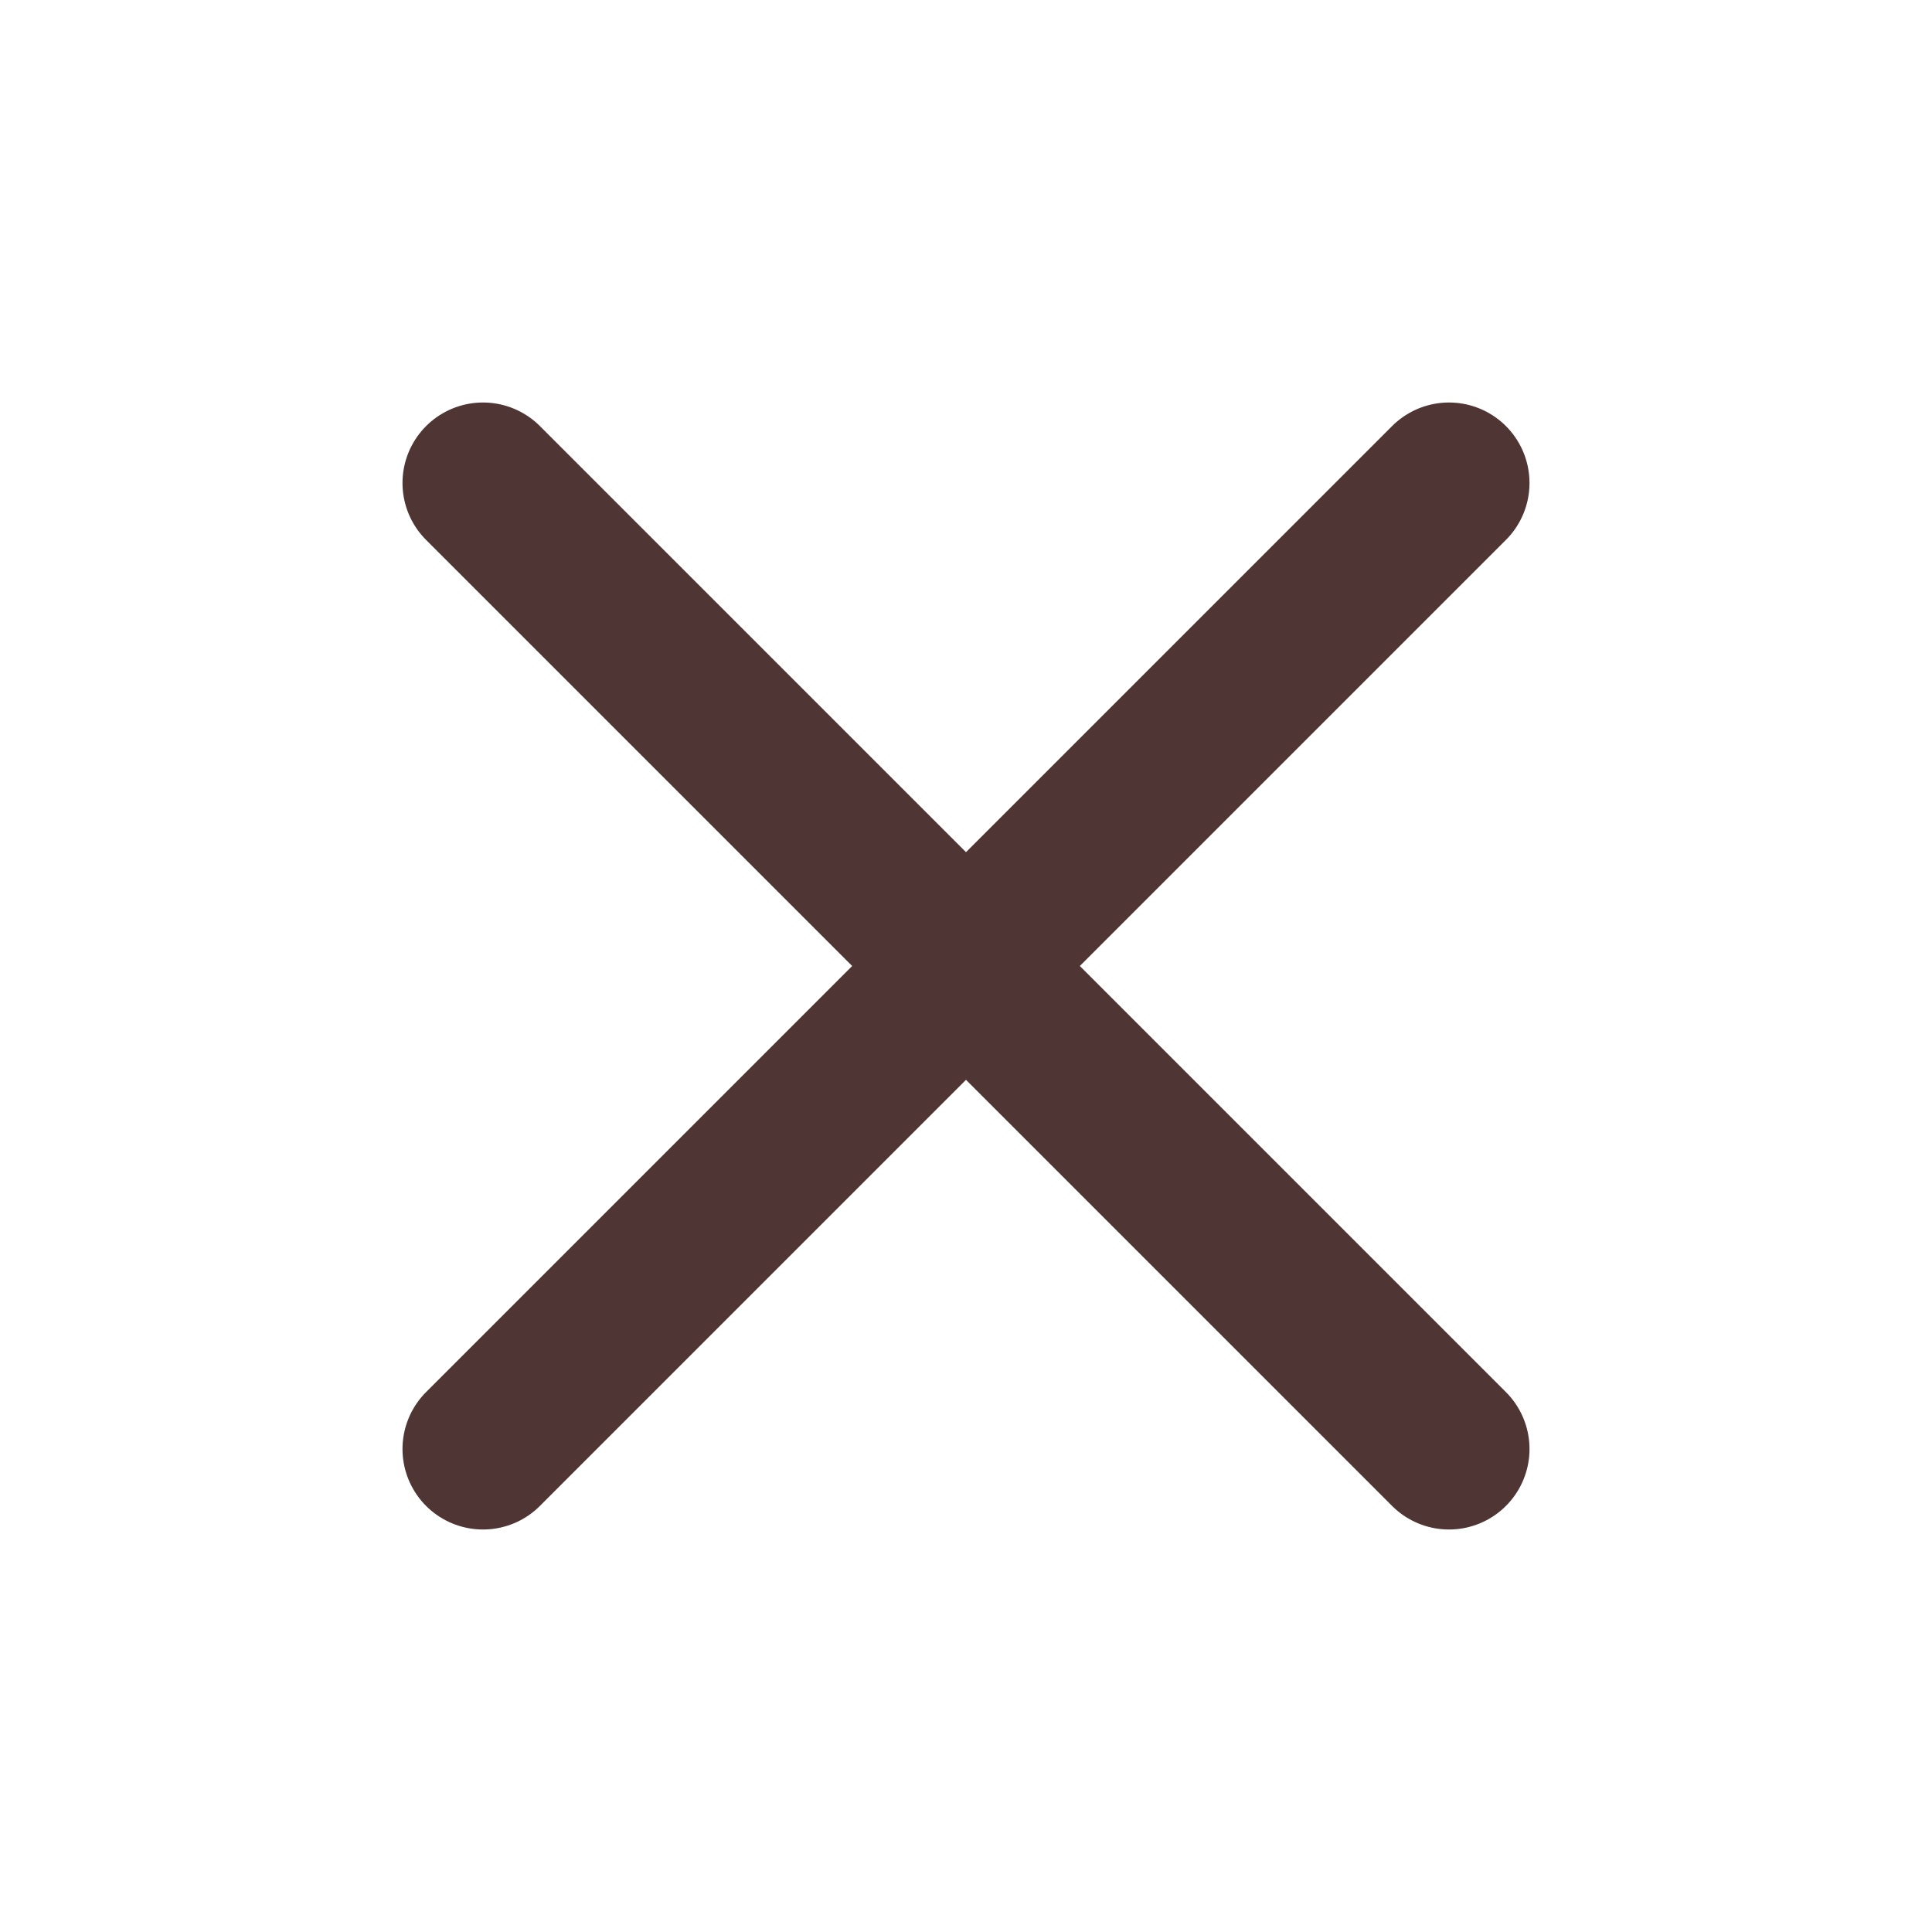
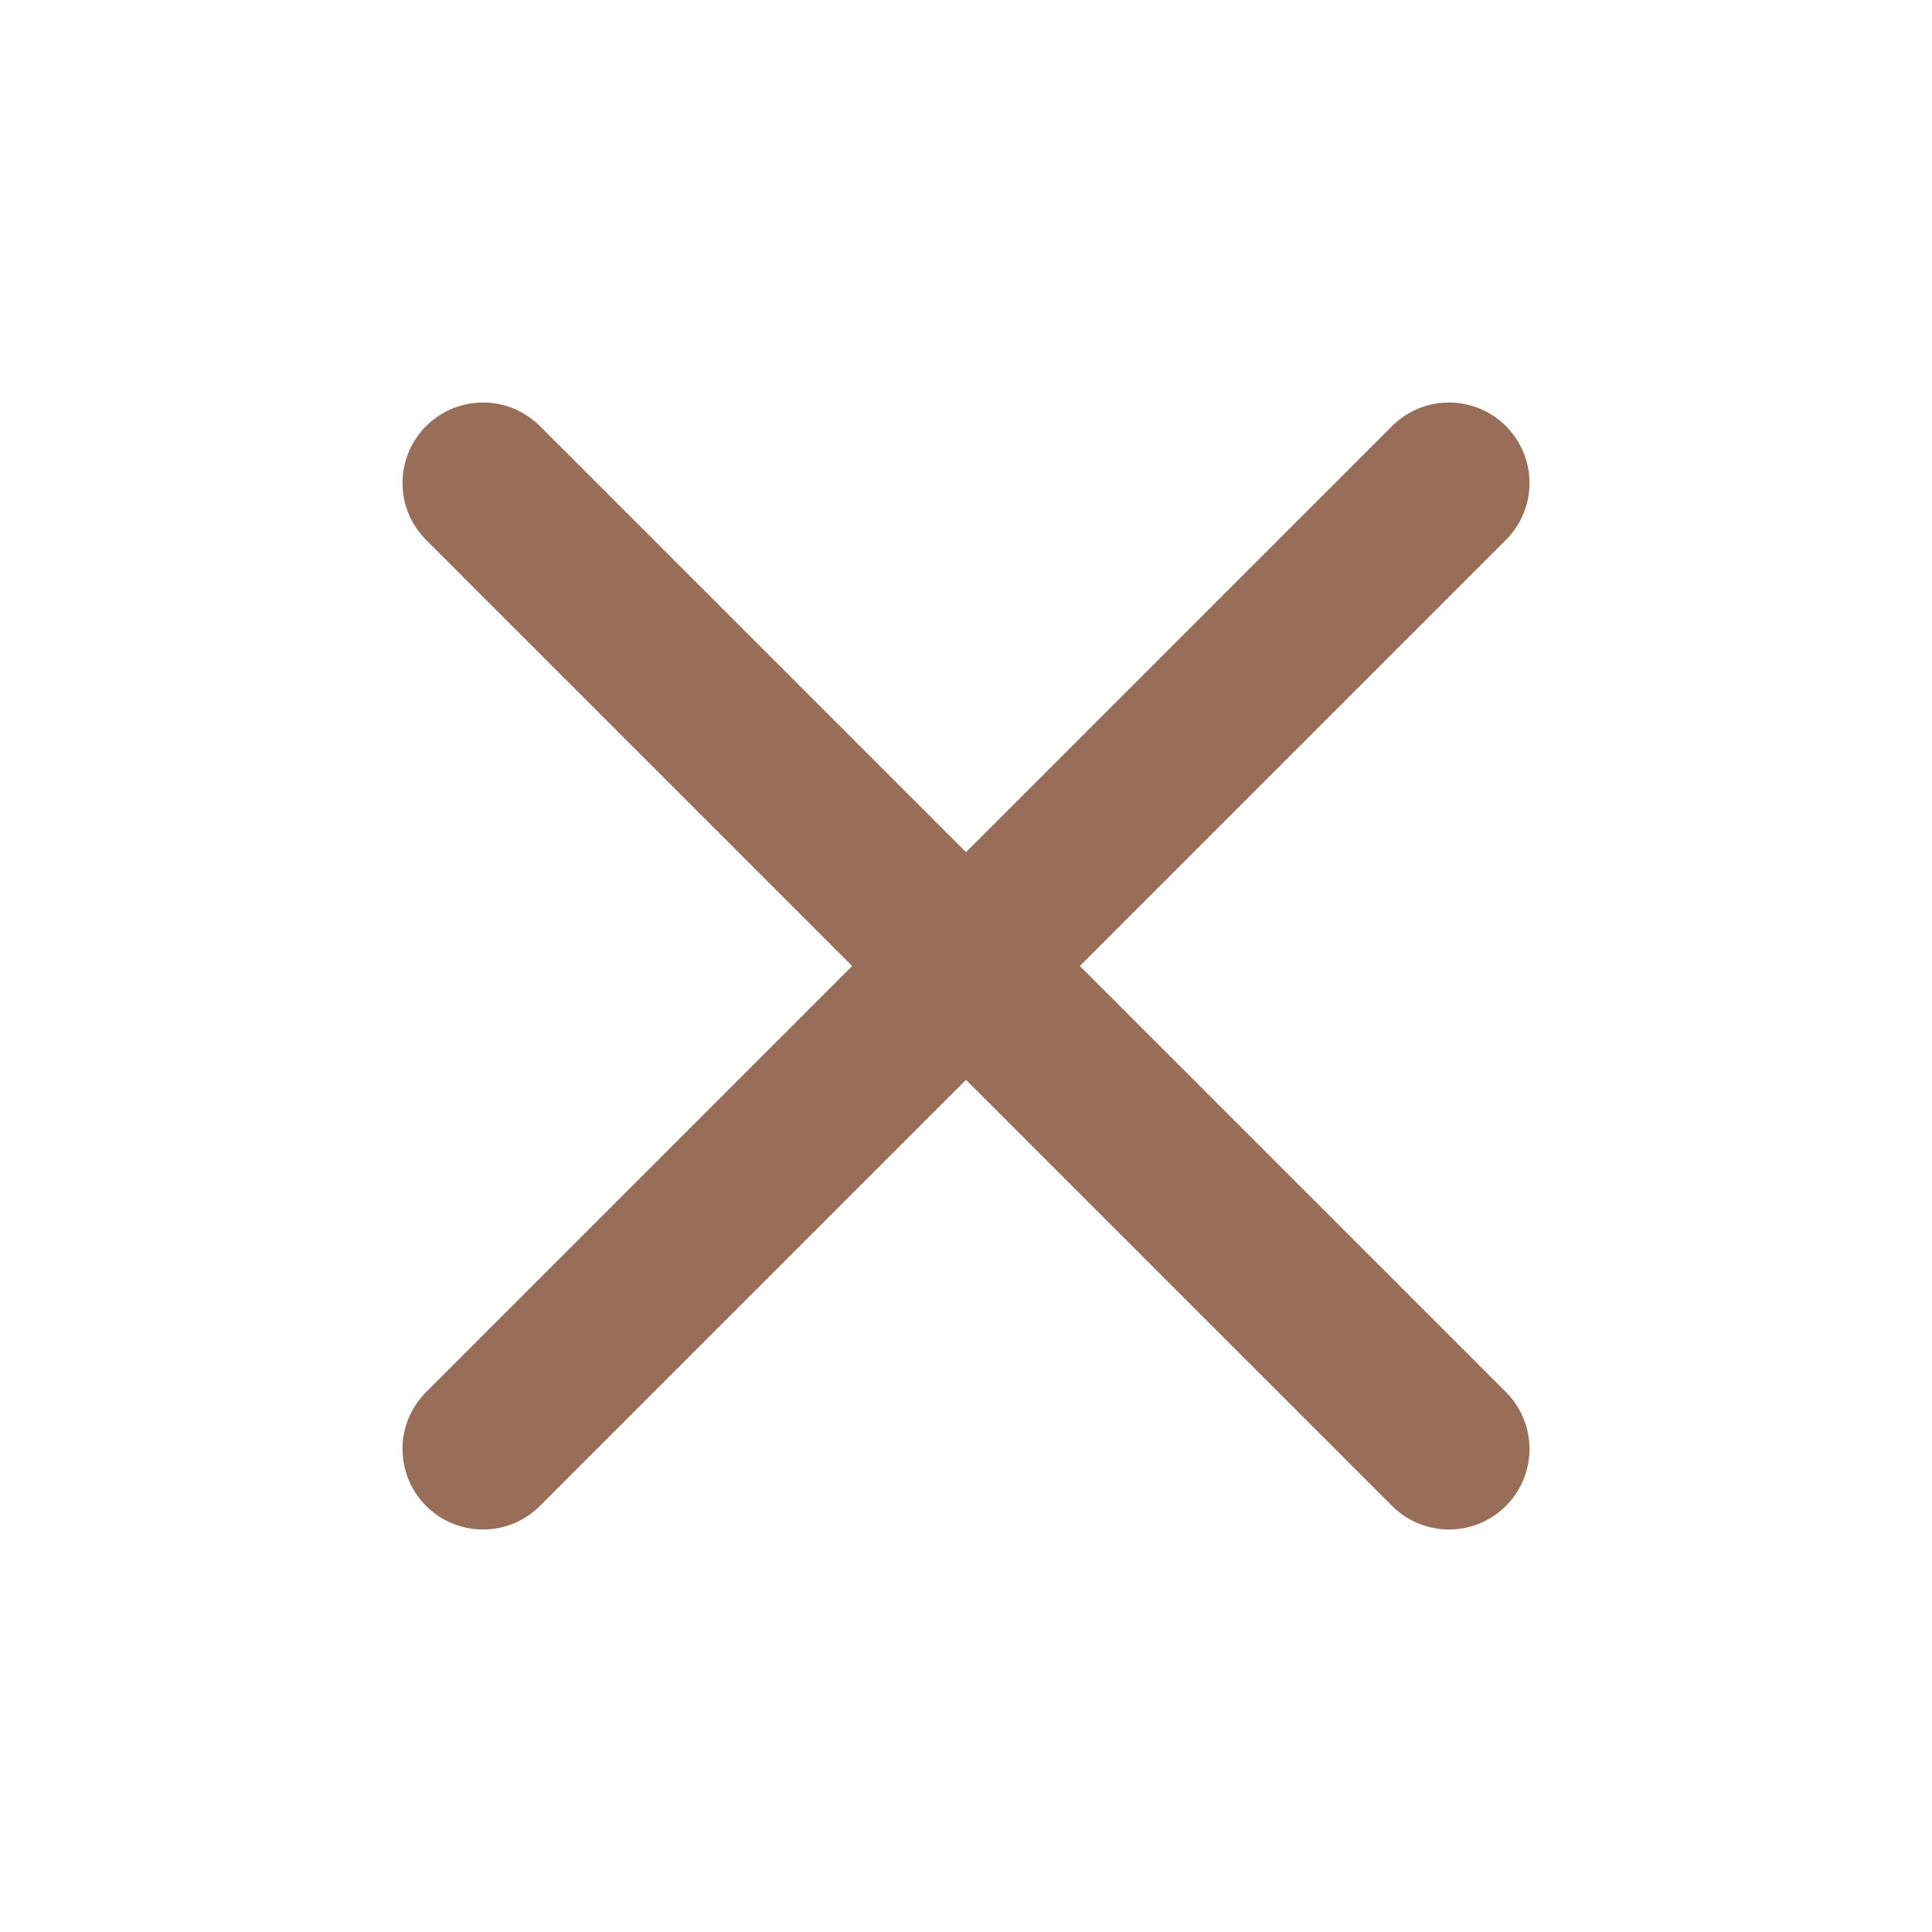
<svg xmlns="http://www.w3.org/2000/svg" width="24" height="24" fill="none">
-   <path d="M18 6 6 18M6 6l12 12" stroke="#4F3534" stroke-width="2" stroke-linecap="round" stroke-linejoin="round" />
+   <path d="M18 6 6 18M6 6l12 12" stroke="#996E59" stroke-width="2" stroke-linecap="round" stroke-linejoin="round" />
</svg>
